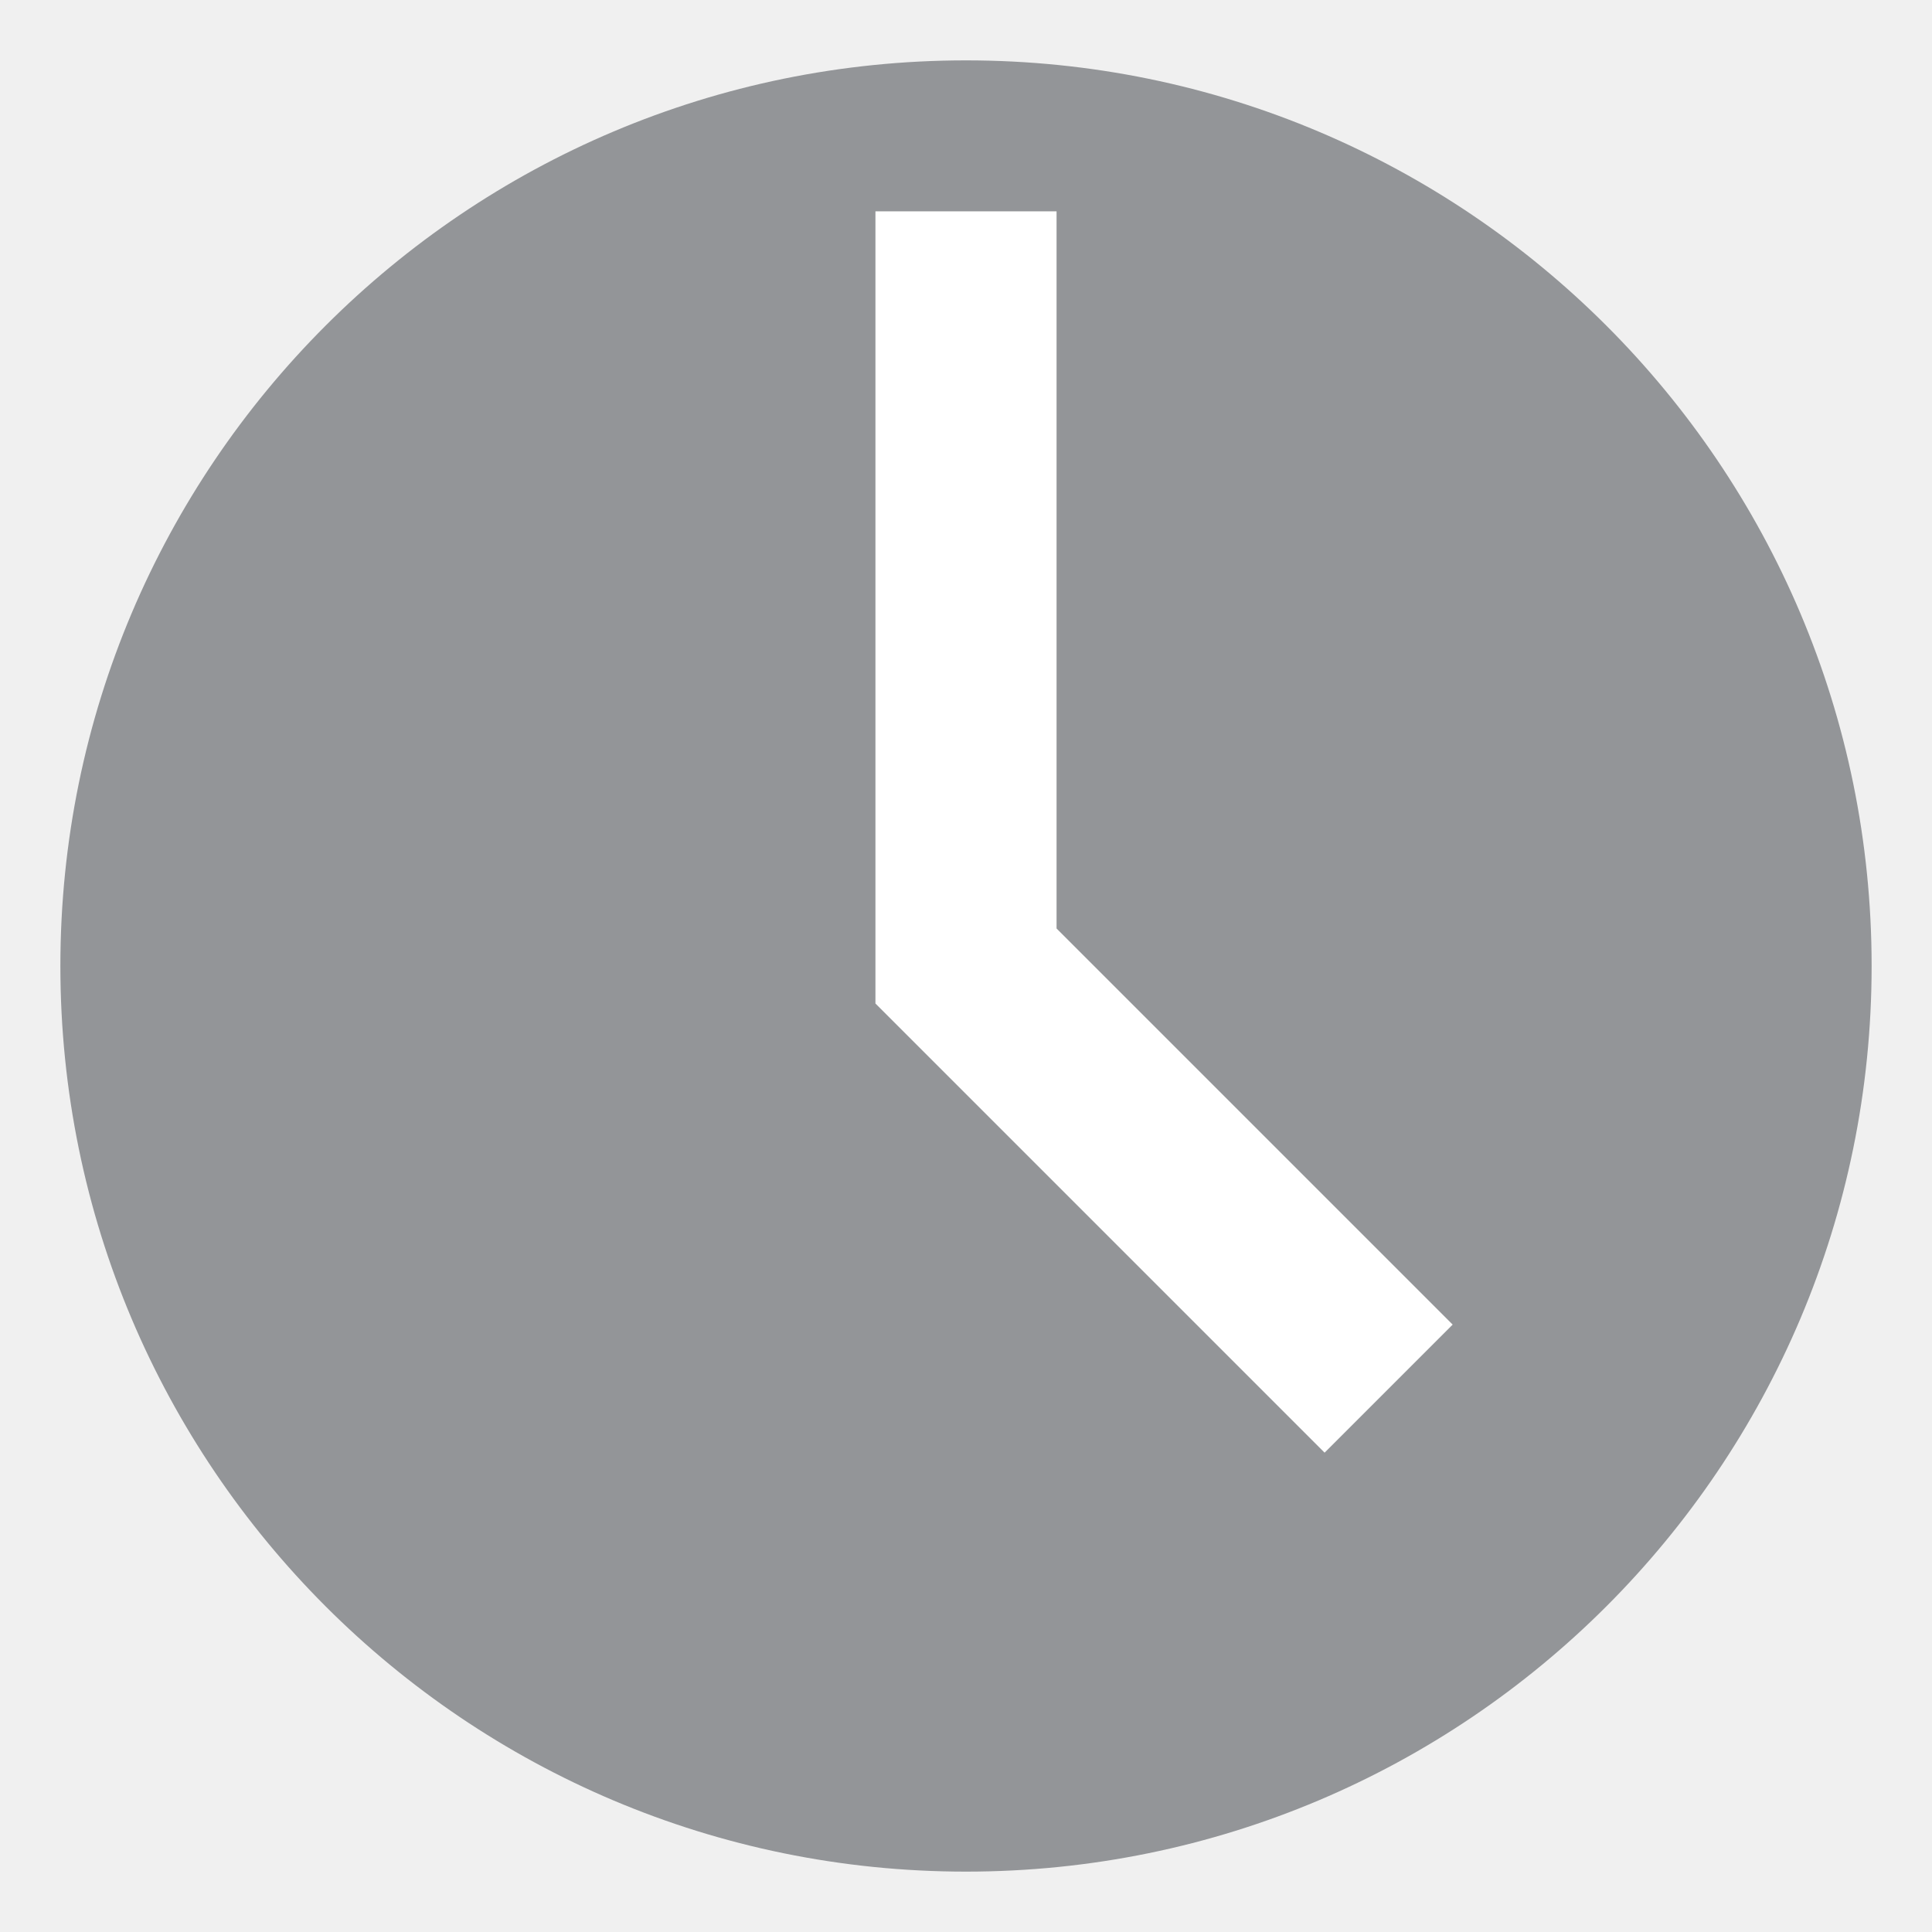
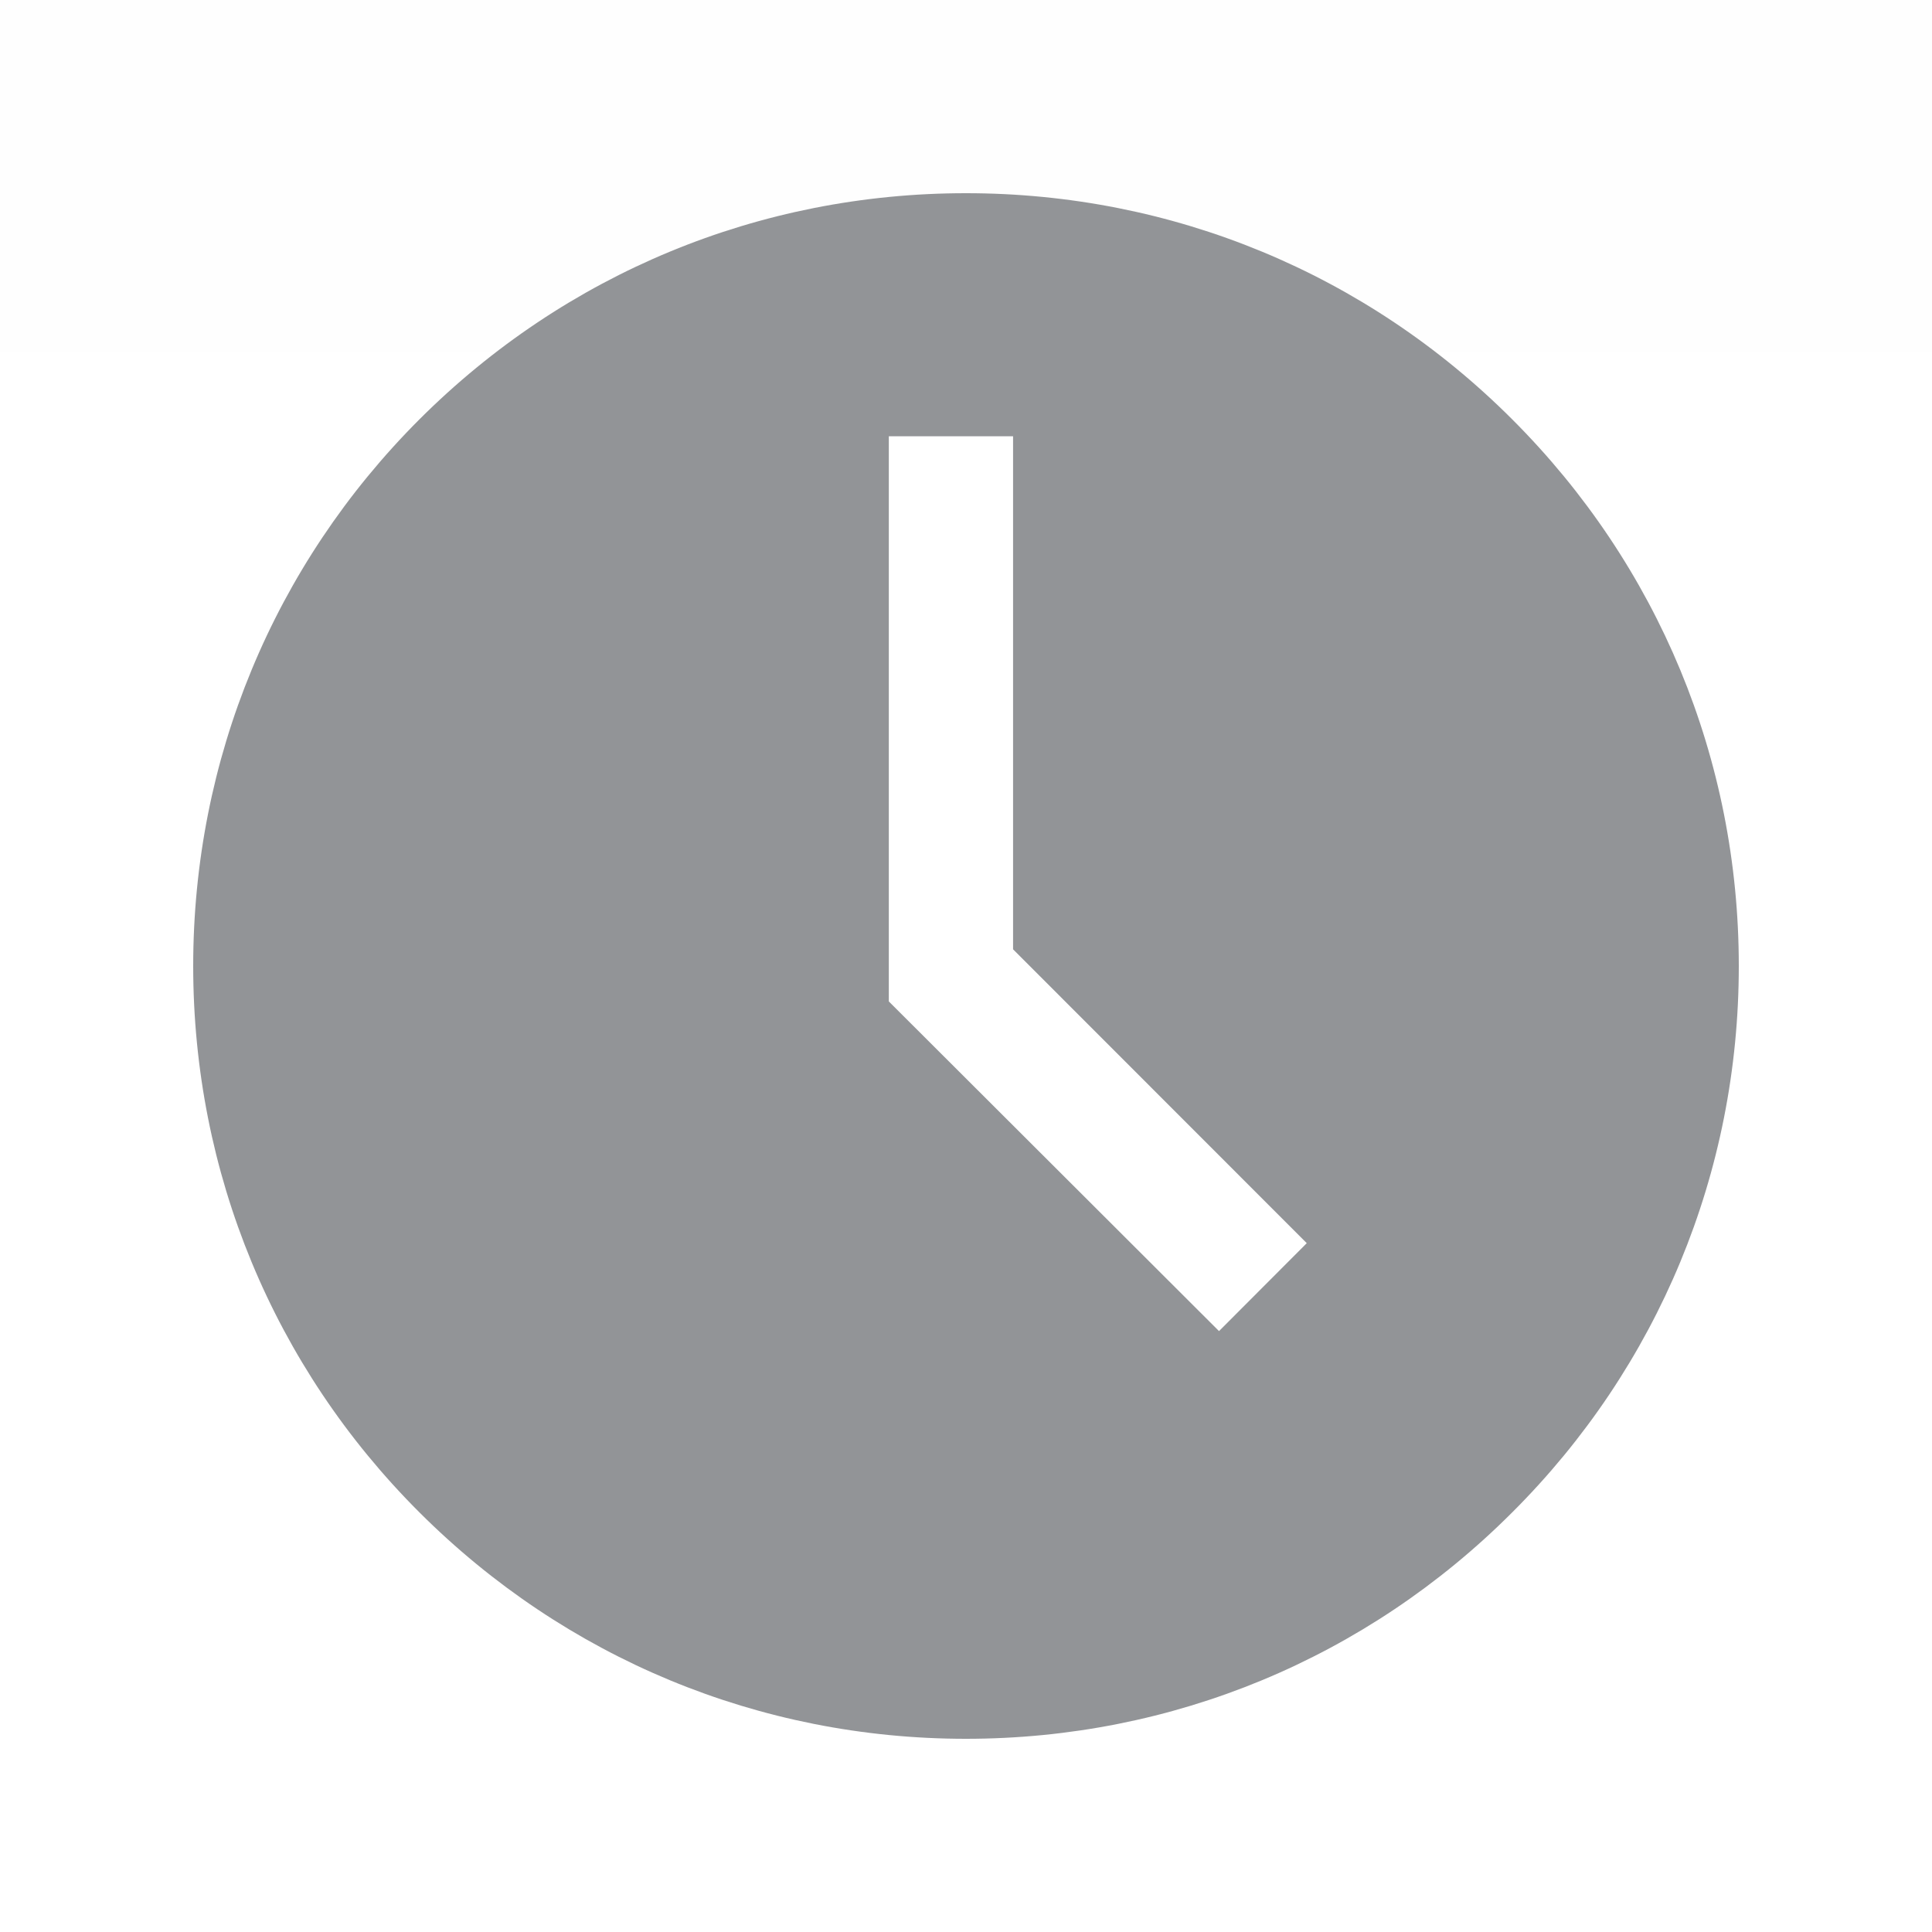
- <svg xmlns="http://www.w3.org/2000/svg" version="1.1" id="Layer_1" width="32px" height="32px">
-   <circle fill="#939598" cx="16" cy="16" r="15" />
-   <path d="M 16,3.5 L 16,16 L 23,23" stroke="white" stroke-width="3px" fill="none" />
+ <svg xmlns="http://www.w3.org/2000/svg" version="1.1" id="Layer_1" x="0px" y="0px" width="80px" height="80px" viewBox="0 0 80 80" enable-background="new 0 0 80 80" xml:space="preserve">
+   <g>
+     <linearGradient id="SVGID_1_" gradientUnits="userSpaceOnUse" x1="326" y1="-301.074" x2="326" y2="-329.776" gradientTransform="matrix(1 0 0 -1 -286 -294)">
+       <stop offset="0" style="stop-color:#FFFFFF;stop-opacity:0.95" />
+       <stop offset="0.787" style="stop-color:#FFFFFF" />
+     </linearGradient>
+     <rect fill="url(#SVGID_1_)" width="80" height="80" />
+     <path fill="#929497" d="M62.621,17.368C56.585,11.326,48.549,8,39.996,8c-8.546,0-16.582,3.326-22.632,9.368   C11.322,23.411,8,31.451,8,40s3.322,16.589,9.364,22.621C23.414,68.664,31.45,72,39.996,72c8.553,0,16.589-3.336,22.625-9.379   C68.666,56.589,72,48.549,72,40S68.666,23.411,62.621,17.368z M50.477,55.118L36.804,41.467V18.066h5.145v21.243L54.11,51.477   L50.477,55.118z" />
+   </g>
</svg>
